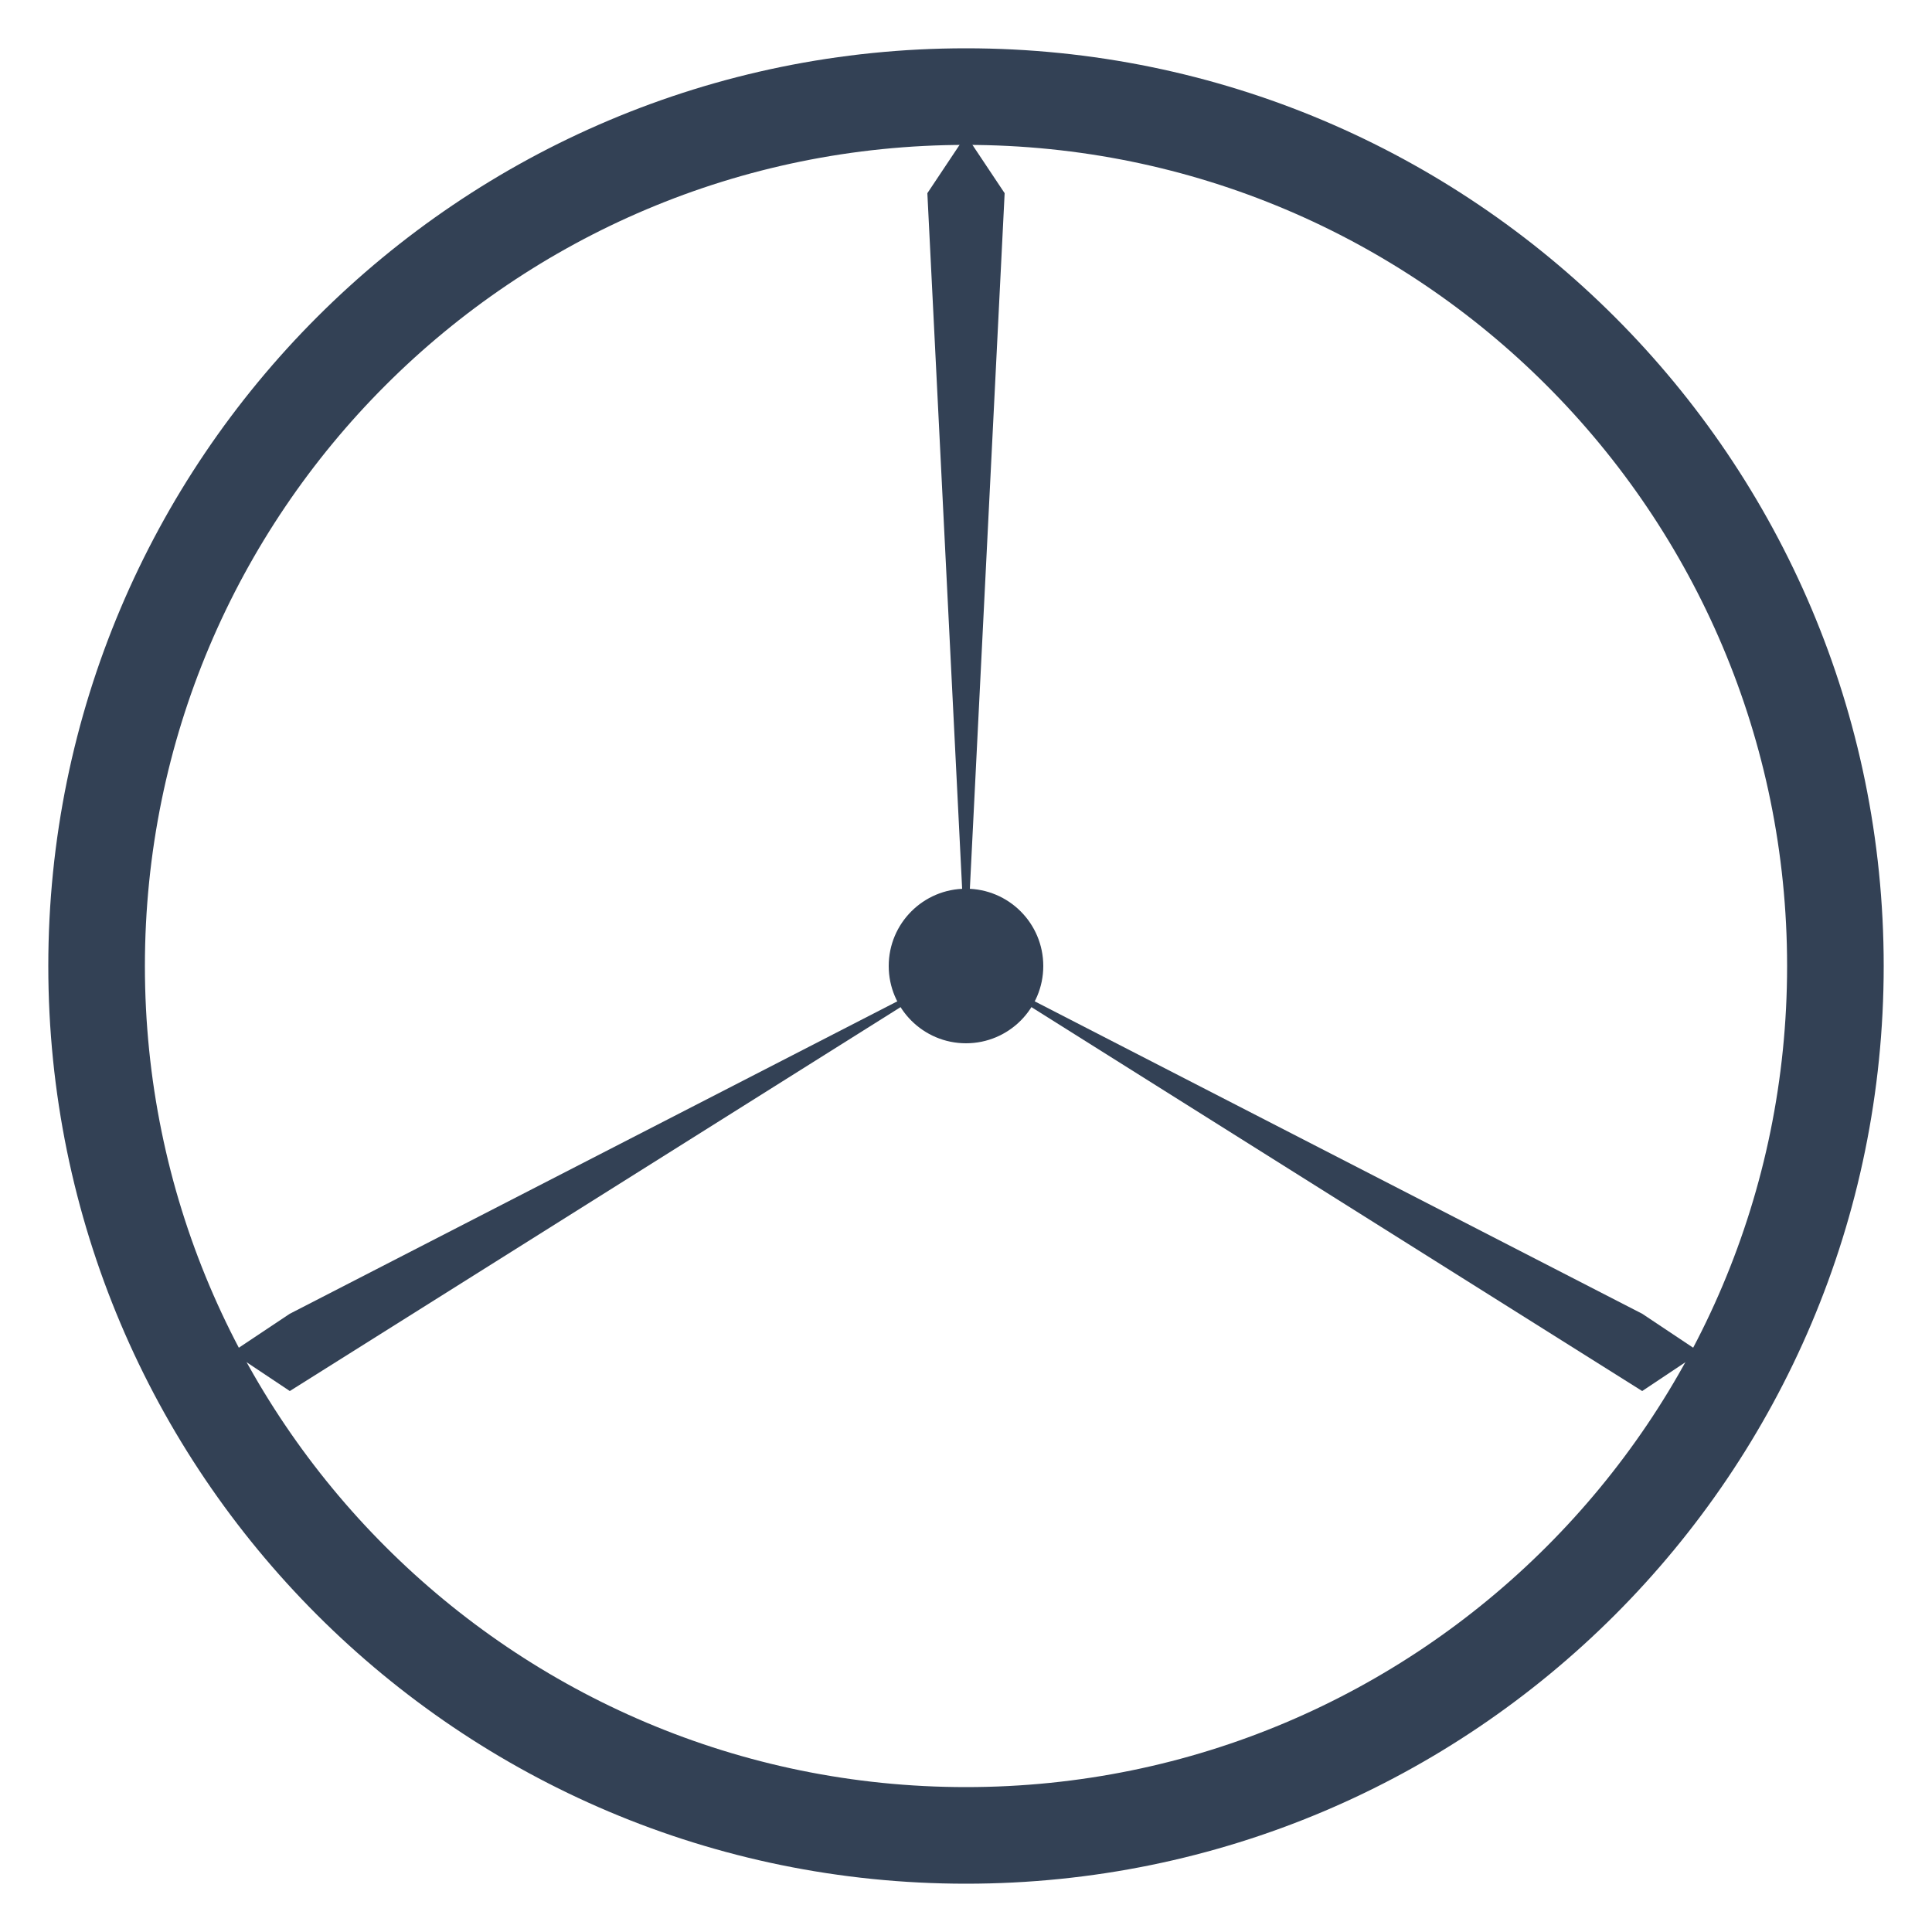
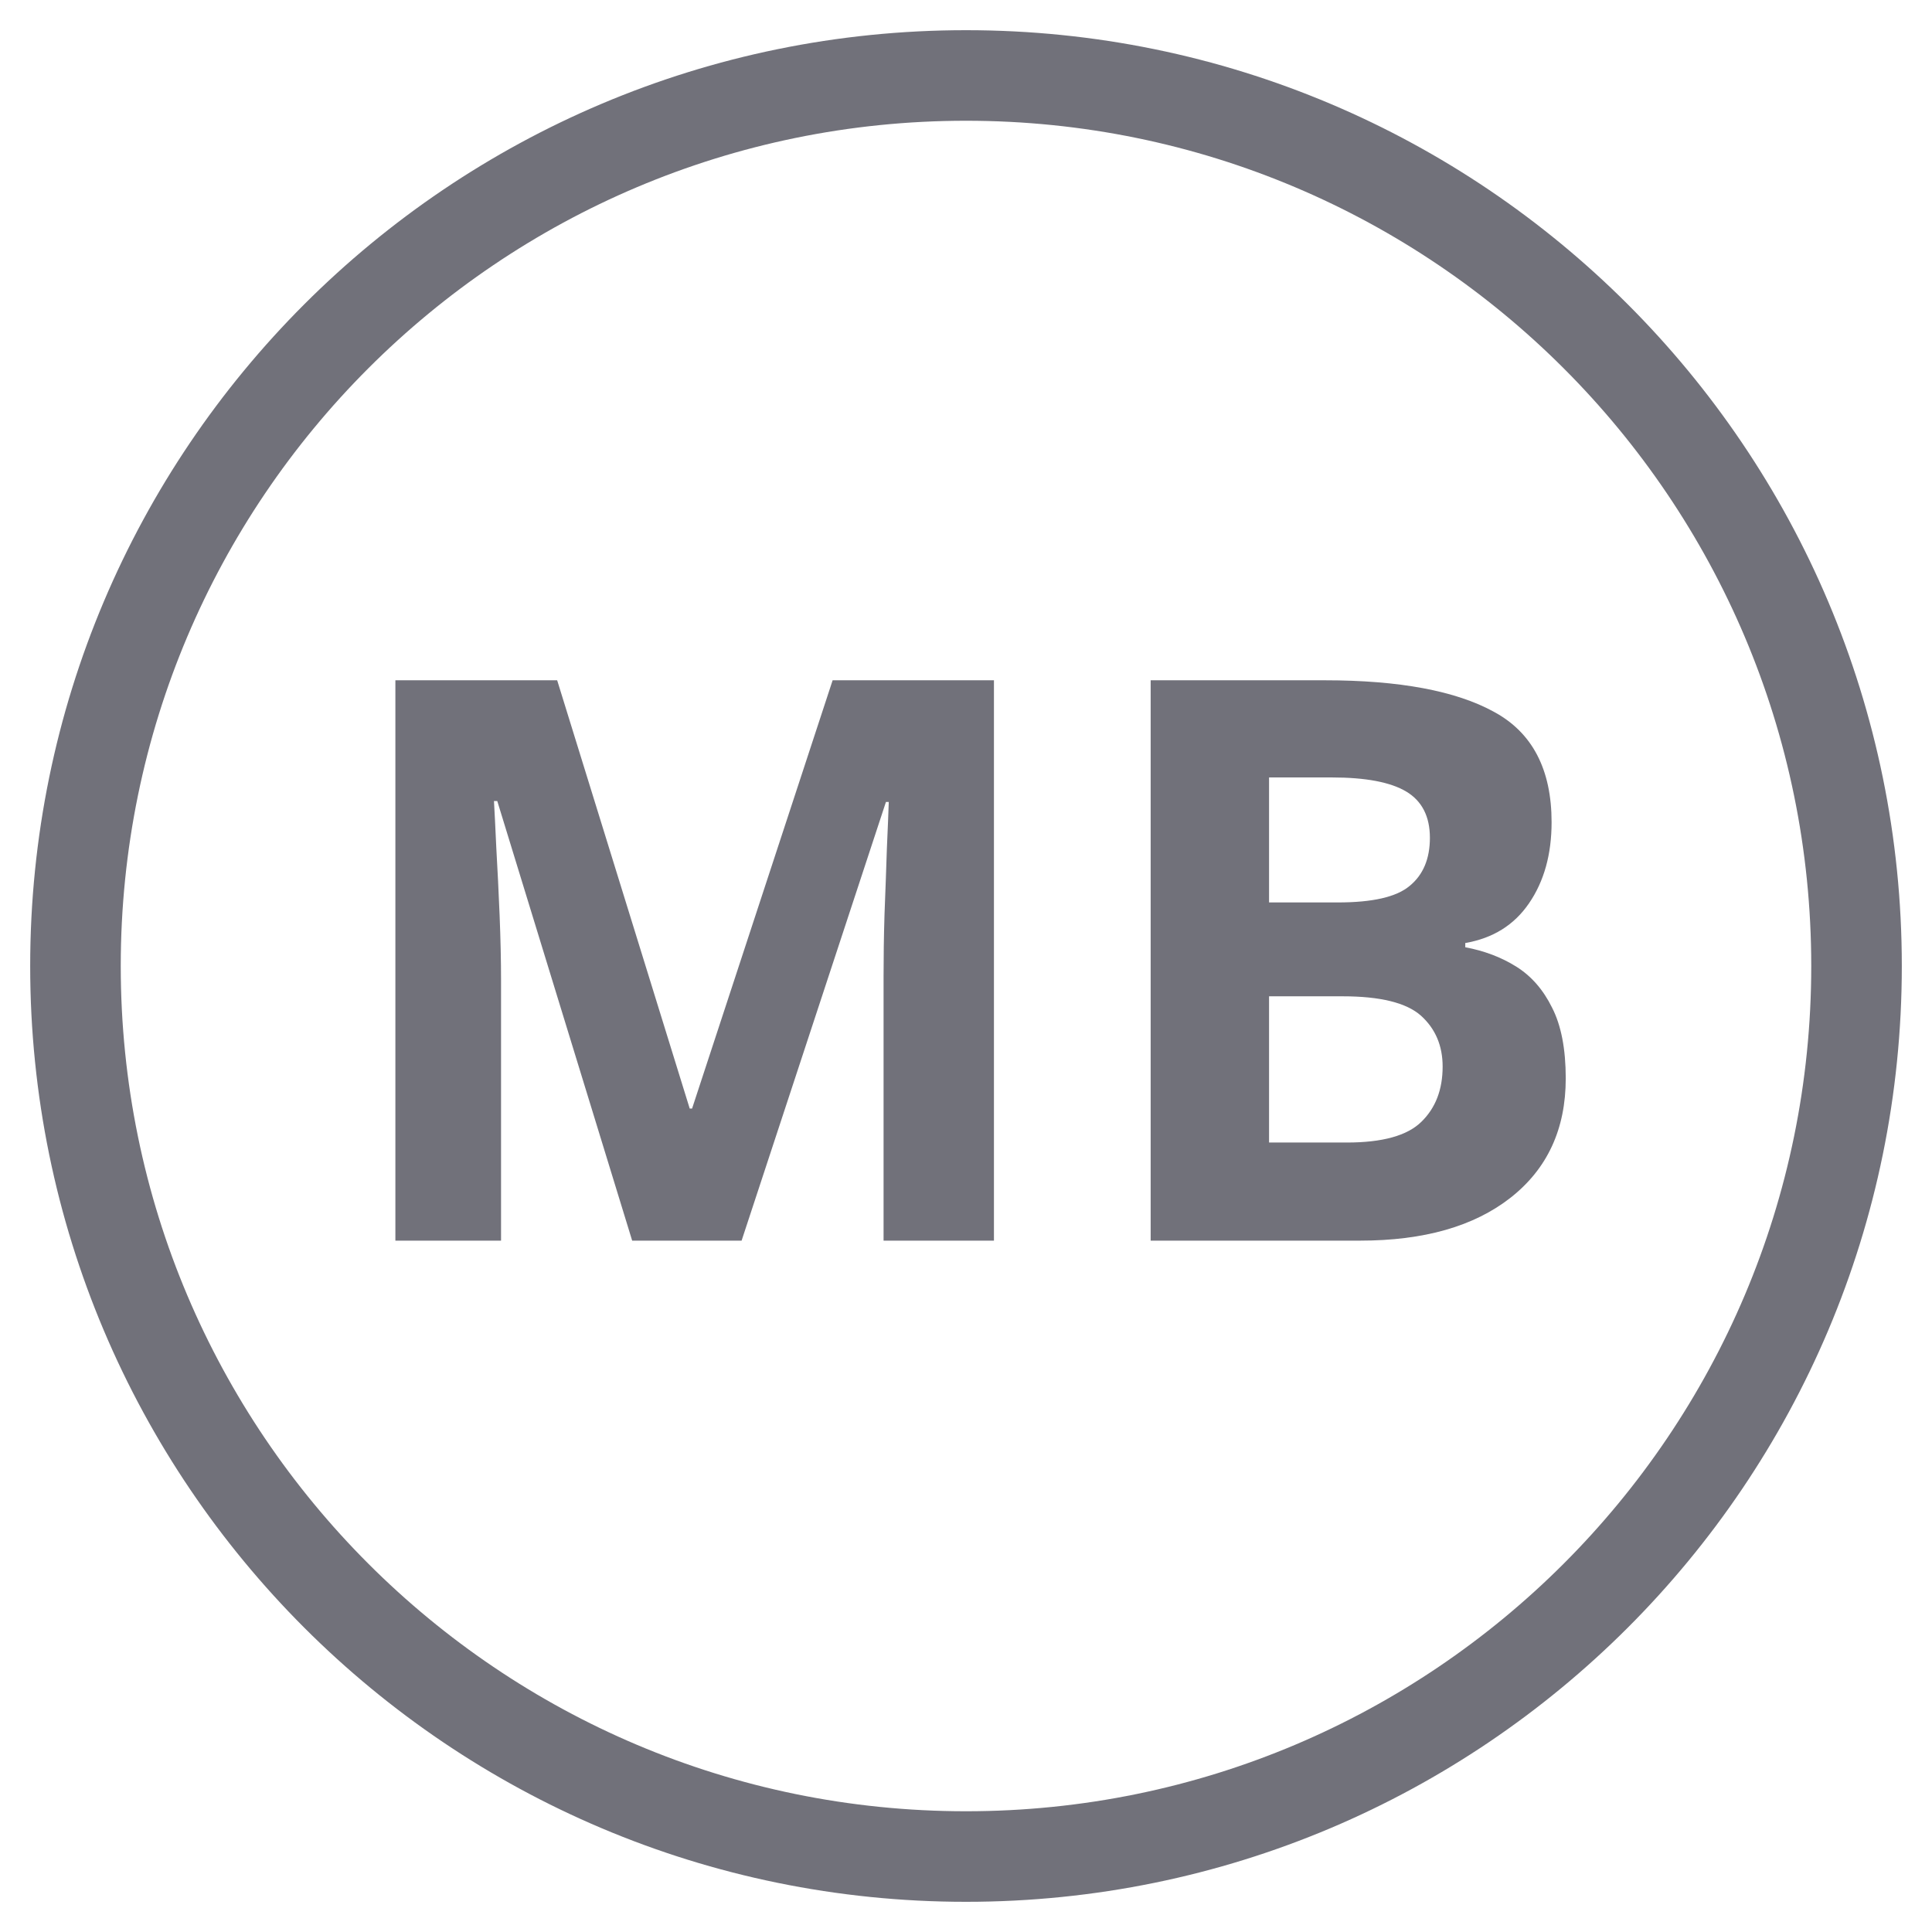
- <svg xmlns="http://www.w3.org/2000/svg" viewBox="0 0 100 100" width="100%" height="100%">
-   <circle cx="50" cy="50" r="45" fill="none" stroke="#334155" stroke-width="5" />
-   <polygon points="50,50 48,10 50,7 52,10" fill="#334155" />
-   <polygon points="50,50 15,68 12,70 15,72" fill="#334155" />
-   <polygon points="50,50 85,68 88,70 85,72" fill="#334155" />
-   <circle cx="50" cy="50" r="4" fill="#334155" />
+ <svg xmlns="http://www.w3.org/2000/svg" viewBox="0 0 64 64" color="#71717a">
+   <circle cx="32" cy="32" r="29.5" fill="none" stroke="currentColor" stroke-width="3" />
+   <text x="32" y="32" dy=".35em" text-anchor="middle" fill="currentColor" font-family="'Segoe UI Variable Display','Segoe UI',system-ui,sans-serif" font-size="26" font-weight="600" letter-spacing=".5">MB</text>
</svg>
